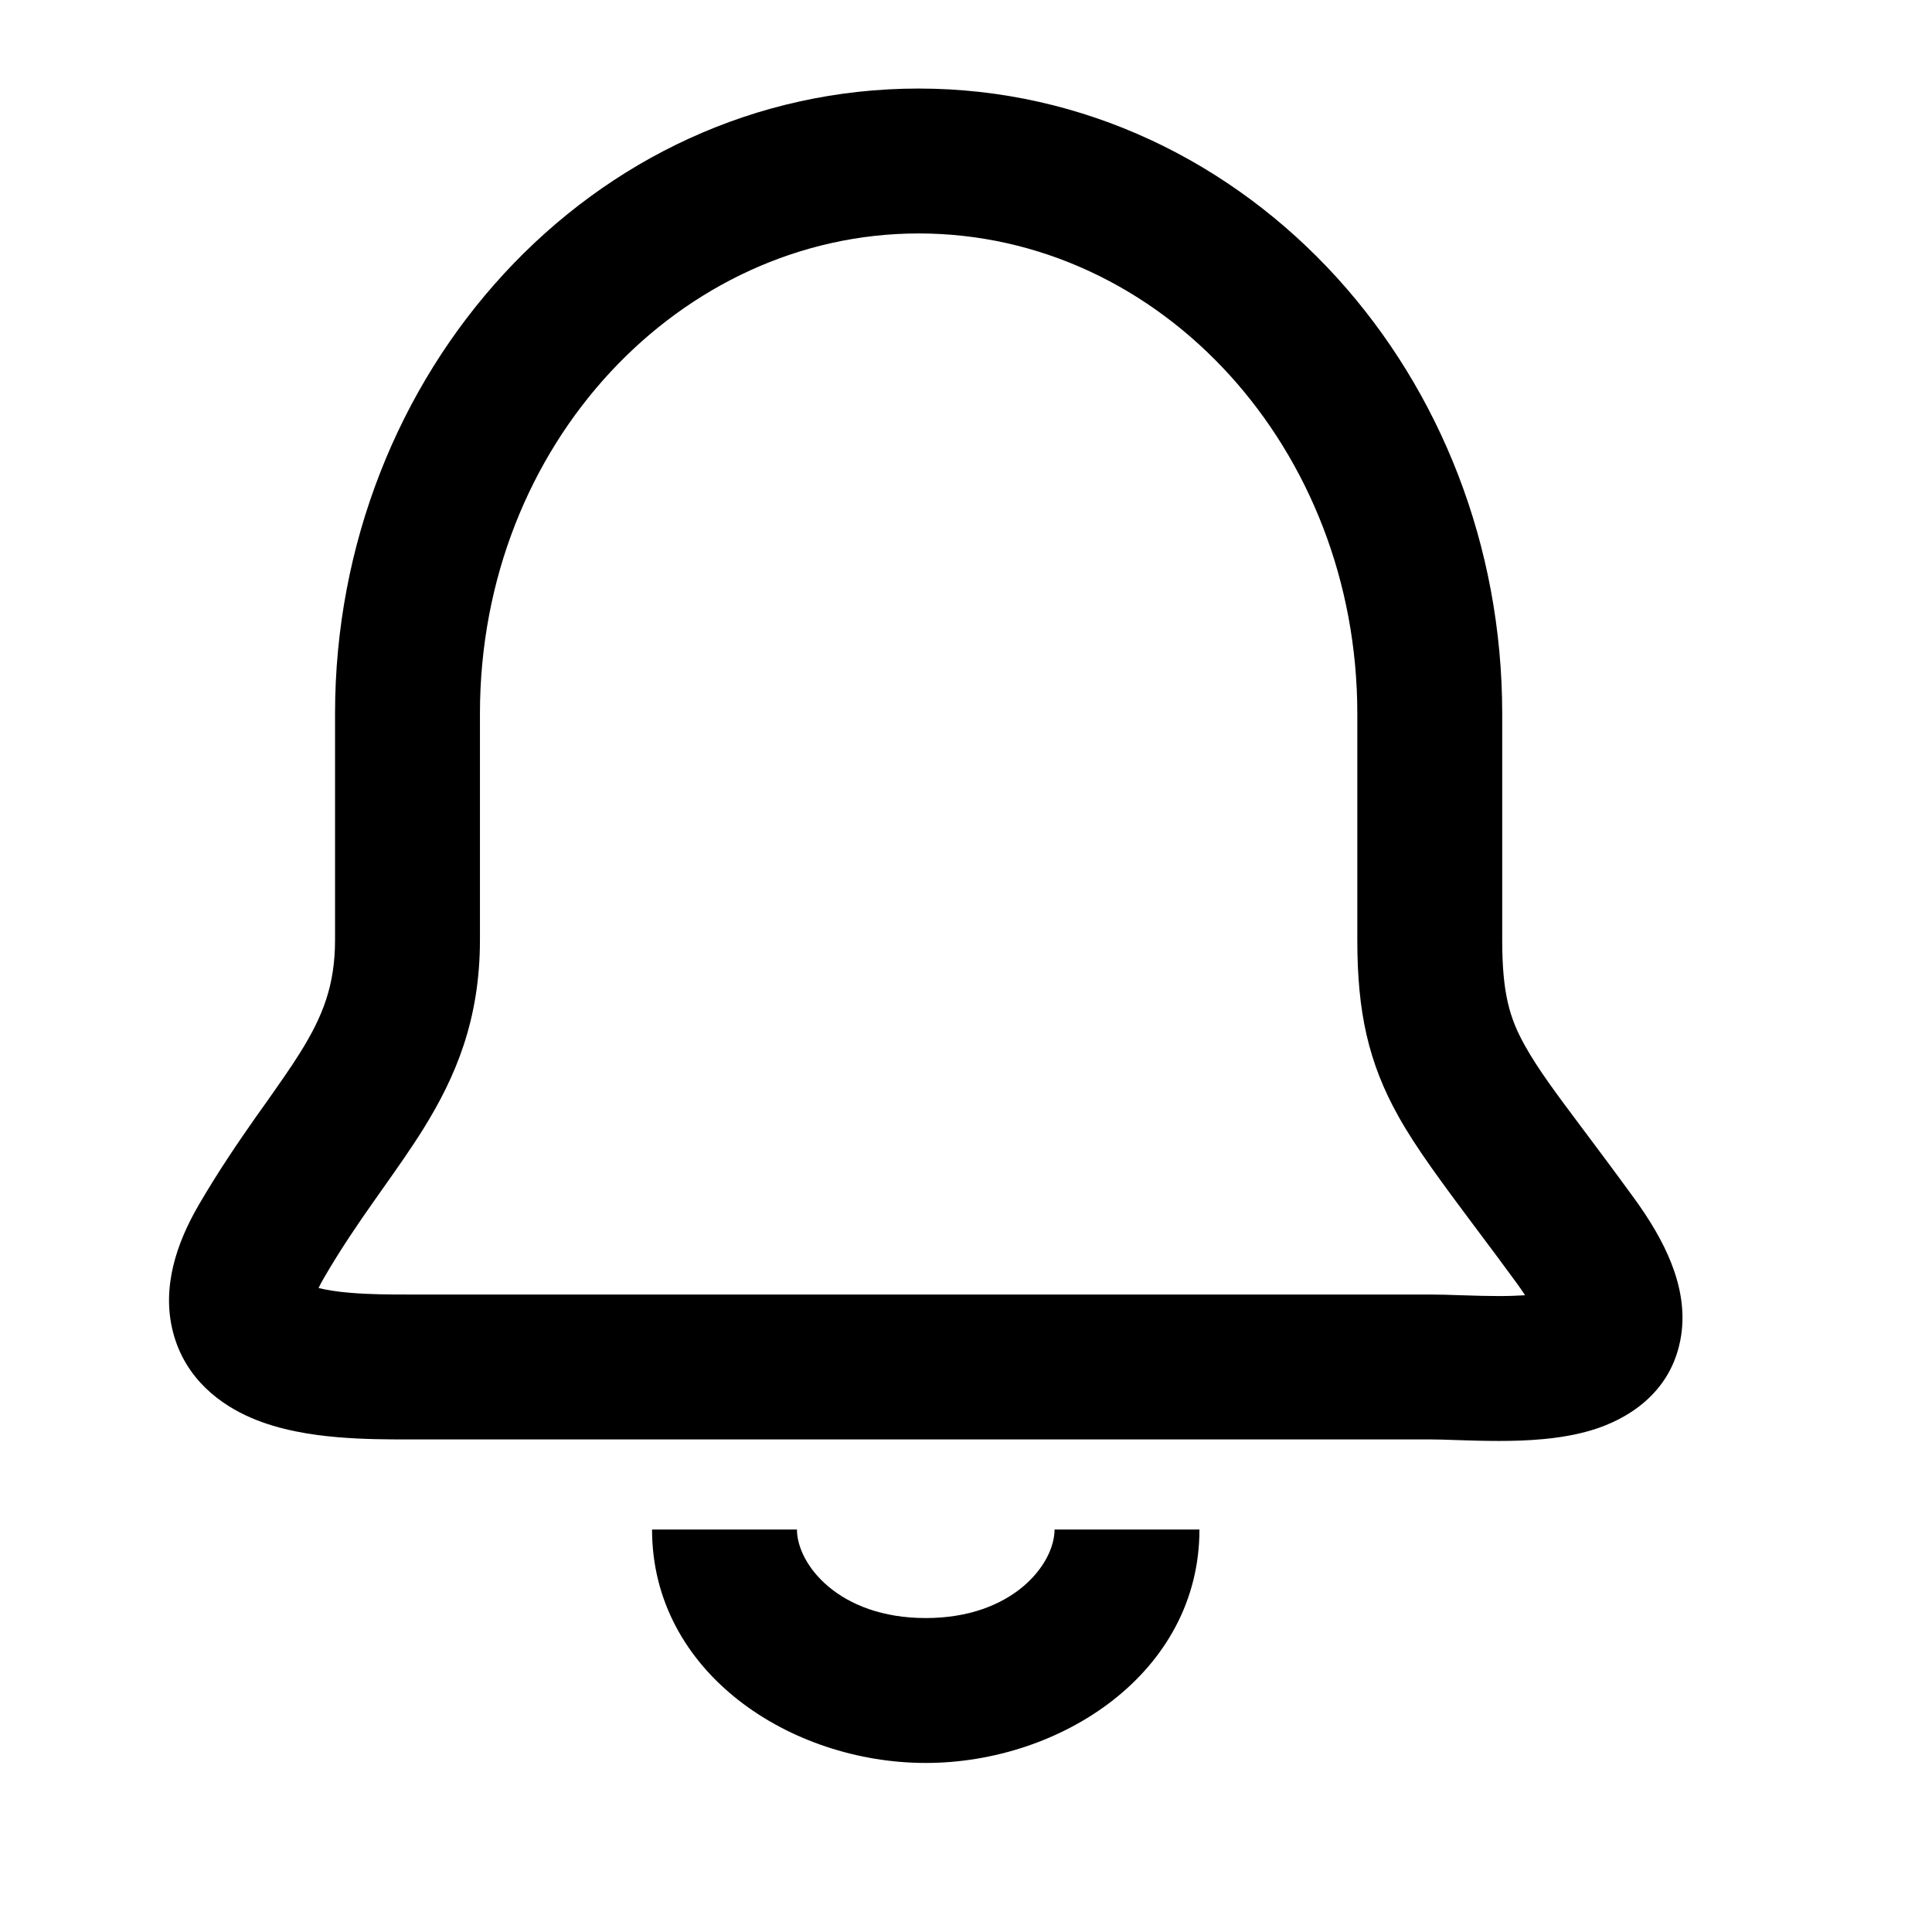
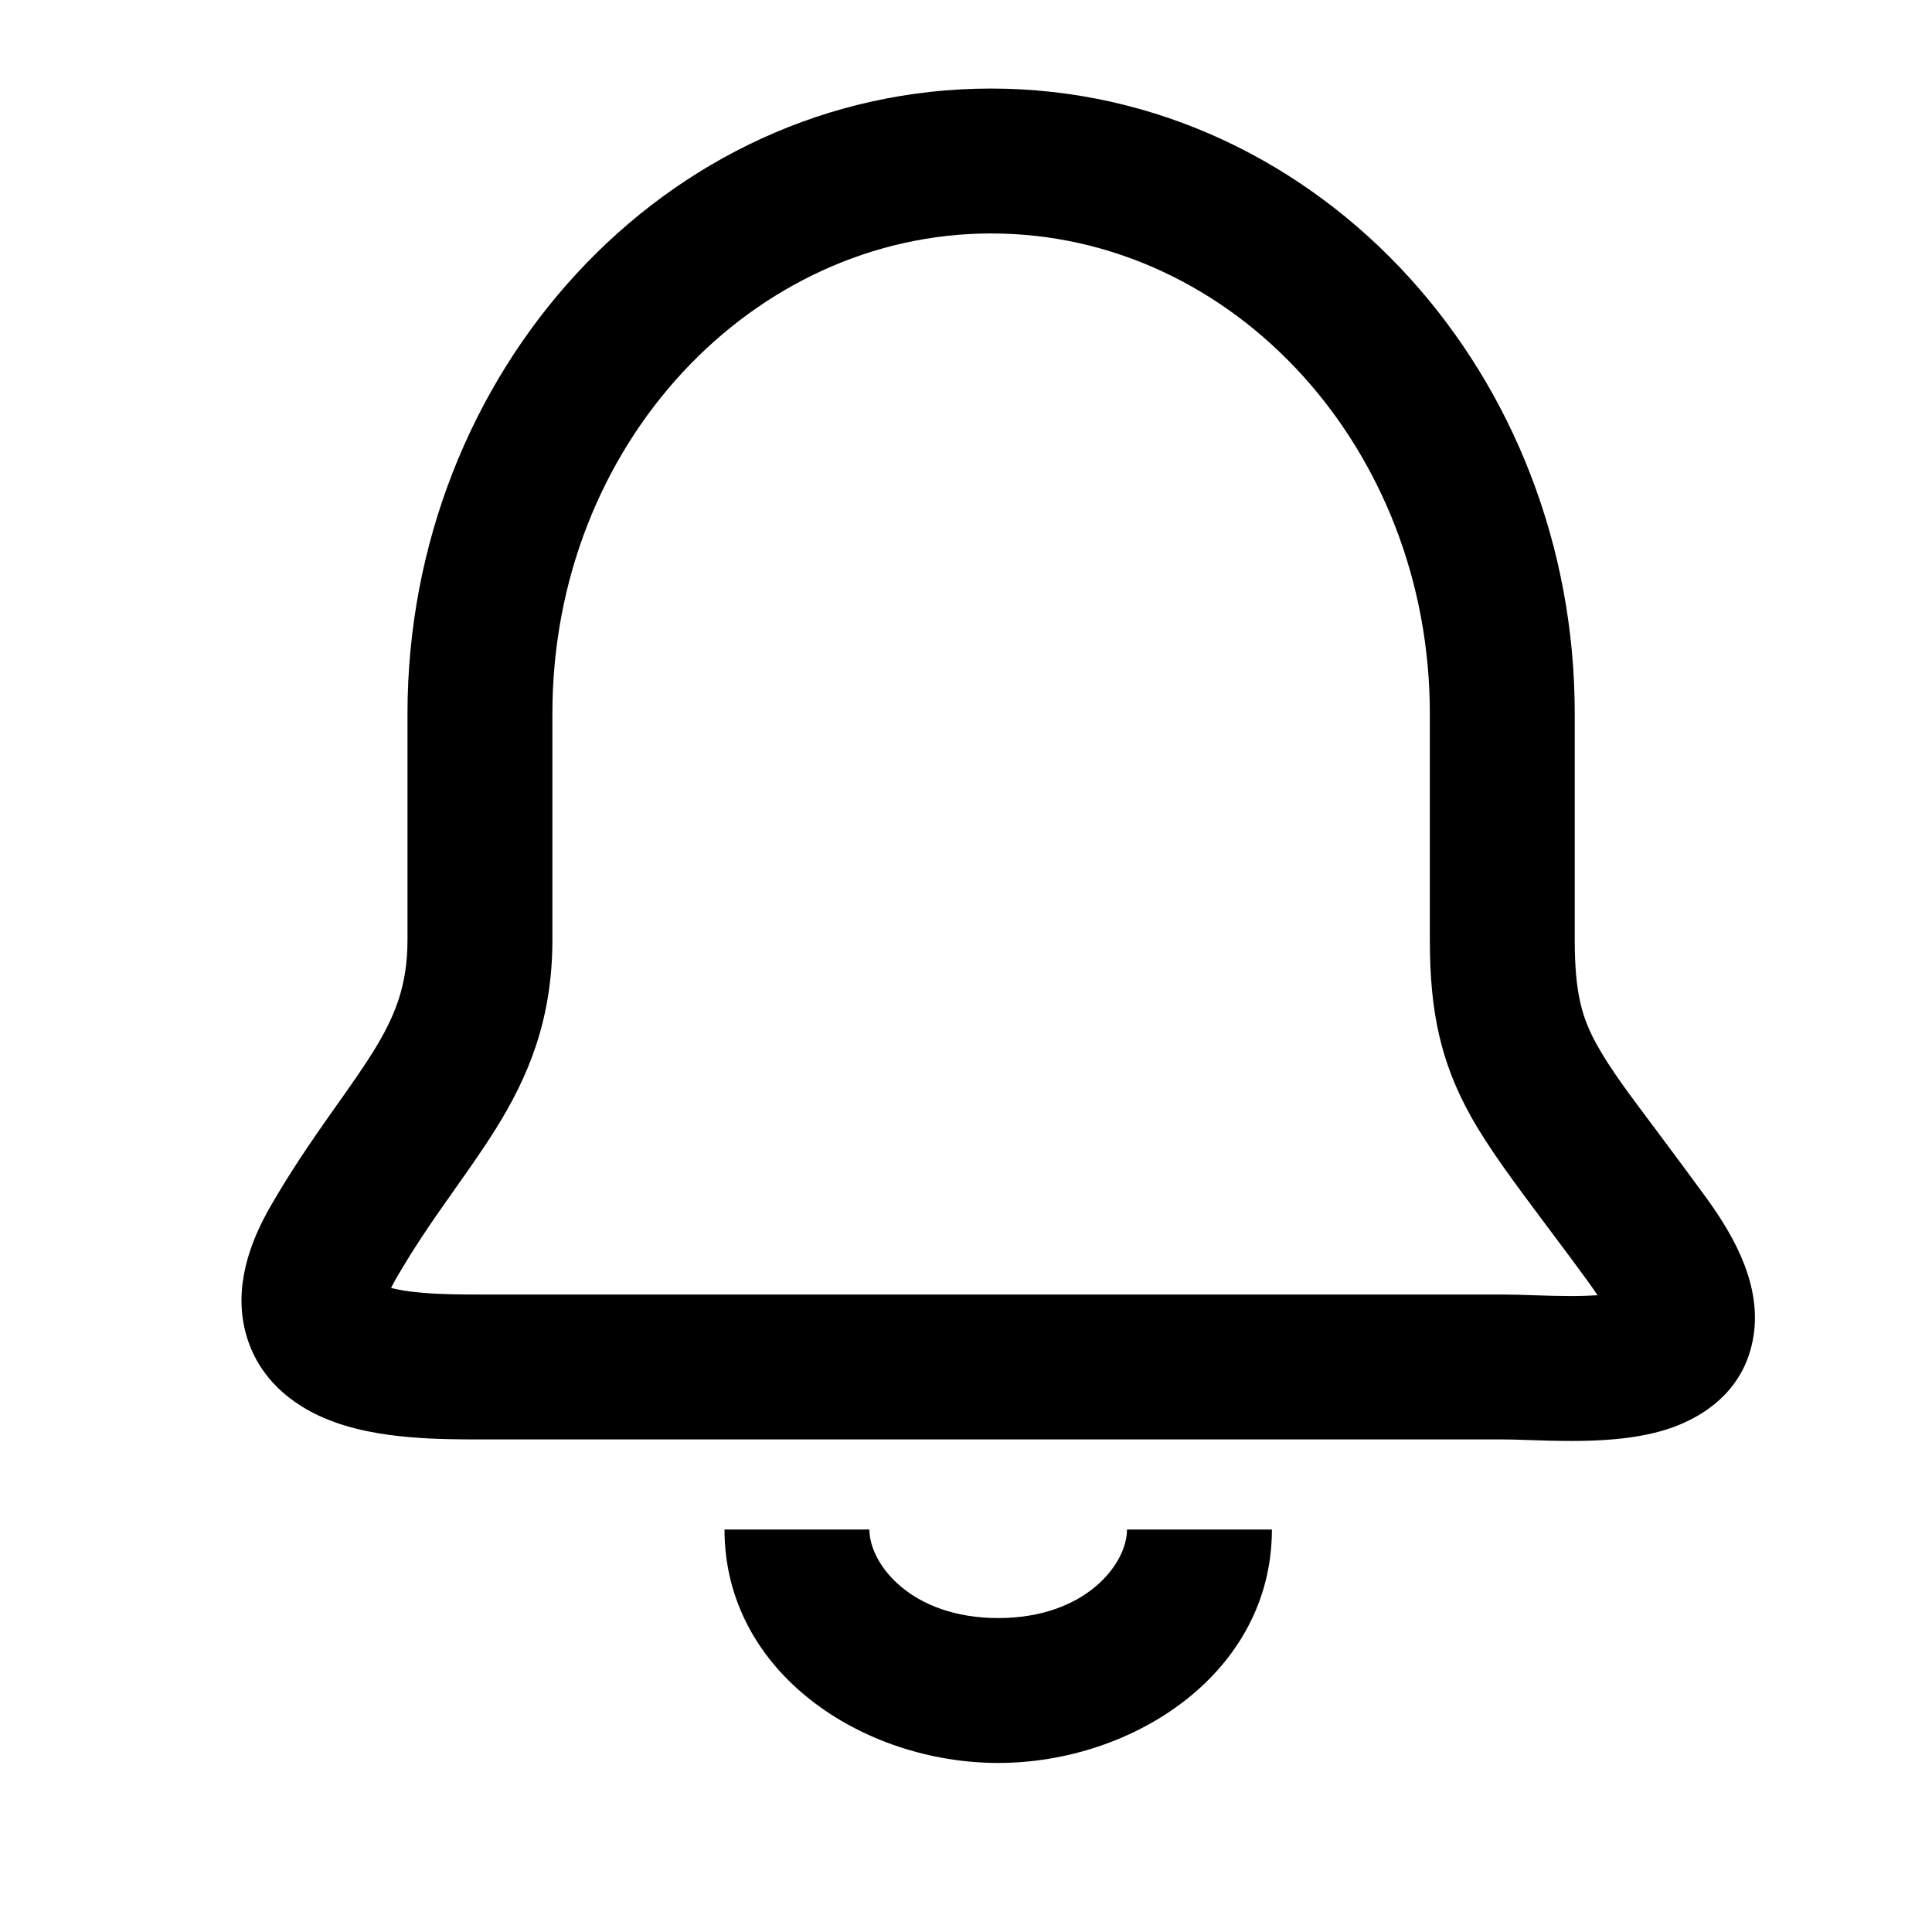
<svg xmlns="http://www.w3.org/2000/svg" width="24" height="24" viewBox="0 0 24 24" fill="currentColor">
-   <path fill-rule="evenodd" clip-rule="evenodd" d="M11.412 2.9C8.466 2.9 5.962 5.504 5.962 8.866V11.675C5.962 12.668 5.66 13.378 5.259 14.023C5.105 14.27 4.929 14.519 4.76 14.758C4.723 14.81 4.686 14.862 4.65 14.914C4.442 15.209 4.233 15.516 4.025 15.873C3.997 15.922 3.974 15.964 3.957 16C4.054 16.024 4.183 16.046 4.345 16.059C4.584 16.08 4.83 16.081 5.061 16.081H17.761C17.881 16.081 18.018 16.085 18.146 16.09C18.16 16.09 18.173 16.09 18.186 16.091C18.332 16.096 18.476 16.1 18.619 16.1C18.743 16.1 18.852 16.096 18.945 16.09C18.917 16.047 18.885 16 18.848 15.949C18.662 15.694 18.486 15.458 18.32 15.238C17.926 14.71 17.597 14.271 17.373 13.87C16.997 13.198 16.861 12.571 16.861 11.675V8.866C16.861 7.218 16.252 5.738 15.28 4.665C14.283 3.565 12.912 2.9 11.412 2.9ZM19.102 16.398L19.102 16.396L19.102 16.398ZM4.162 8.866C4.162 4.645 7.342 1.1 11.412 1.1C13.464 1.1 15.306 2.014 16.614 3.456C17.887 4.861 18.661 6.772 18.661 8.866V11.675C18.661 12.34 18.752 12.648 18.944 12.991C19.108 13.284 19.327 13.578 19.667 14.031C19.844 14.267 20.053 14.546 20.304 14.891C20.666 15.39 20.976 15.979 20.884 16.589C20.771 17.331 20.17 17.645 19.782 17.763C19.391 17.883 18.951 17.9 18.619 17.9C18.443 17.9 18.272 17.895 18.126 17.89L18.093 17.889C17.956 17.884 17.849 17.881 17.761 17.881H5.05C4.828 17.881 4.513 17.881 4.191 17.853C3.873 17.826 3.477 17.767 3.118 17.612C2.754 17.455 2.302 17.14 2.149 16.547C2.006 15.992 2.193 15.442 2.469 14.968C2.716 14.544 2.96 14.188 3.177 13.878C3.221 13.816 3.263 13.757 3.303 13.701C3.469 13.465 3.608 13.269 3.731 13.072C4.009 12.625 4.162 12.242 4.162 11.675V8.866Z" />
-   <path fill-rule="evenodd" clip-rule="evenodd" d="M9.9 19C9.9 19.431 10.418 20.1 11.5 20.1C12.581 20.1 13.1 19.431 13.1 19H14.9C14.9 20.779 13.18 21.9 11.5 21.9C9.82 21.9 8.1 20.779 8.1 19H9.9Z" />
+   <path fill-rule="evenodd" clip-rule="evenodd" d="M12.312 2.9C9.367 2.9 6.862 5.504 6.862 8.866V11.675C6.862 12.668 6.561 13.378 6.159 14.023C6.005 14.27 5.829 14.519 5.66 14.758C5.623 14.81 5.586 14.862 5.55 14.914C5.342 15.209 5.133 15.516 4.926 15.873C4.897 15.922 4.875 15.964 4.858 16C4.954 16.024 5.083 16.046 5.245 16.059C5.485 16.08 5.731 16.081 5.962 16.081H18.662C18.782 16.081 18.919 16.085 19.047 16.09C19.06 16.09 19.073 16.09 19.086 16.091C19.232 16.096 19.376 16.1 19.519 16.1C19.643 16.1 19.752 16.096 19.845 16.09C19.817 16.047 19.785 16 19.748 15.949C19.563 15.694 19.386 15.458 19.221 15.238C18.826 14.71 18.497 14.271 18.273 13.87C17.898 13.198 17.762 12.571 17.762 11.675V8.866C17.762 7.218 17.153 5.738 16.181 4.665C15.183 3.565 13.812 2.9 12.312 2.9ZM20.002 16.398L20.002 16.396L20.002 16.398ZM5.062 8.866C5.062 4.645 8.243 1.1 12.312 1.1C14.365 1.1 16.207 2.014 17.514 3.456C18.787 4.861 19.562 6.772 19.562 8.866V11.675C19.562 12.34 19.652 12.648 19.844 12.991C20.008 13.284 20.228 13.578 20.568 14.031C20.744 14.267 20.953 14.546 21.204 14.891C21.567 15.39 21.876 15.979 21.784 16.589C21.672 17.331 21.071 17.645 20.683 17.763C20.291 17.883 19.851 17.9 19.519 17.9C19.343 17.9 19.172 17.895 19.026 17.89L18.994 17.889C18.856 17.884 18.75 17.881 18.662 17.881H5.951C5.729 17.881 5.413 17.881 5.091 17.853C4.774 17.826 4.377 17.767 4.019 17.612C3.654 17.455 3.203 17.14 3.049 16.547C2.906 15.992 3.094 15.442 3.37 14.968C3.616 14.544 3.86 14.188 4.078 13.878C4.121 13.816 4.163 13.757 4.203 13.701C4.37 13.465 4.508 13.269 4.631 13.072C4.909 12.625 5.062 12.242 5.062 11.675V8.866Z" />
+   <path fill-rule="evenodd" clip-rule="evenodd" d="M10.8 19C10.8 19.431 11.319 20.1 12.4 20.1C13.482 20.1 14 19.431 14 19H15.8C15.8 20.779 14.08 21.9 12.4 21.9C10.72 21.9 9 20.779 9 19H10.8Z" />
</svg>
